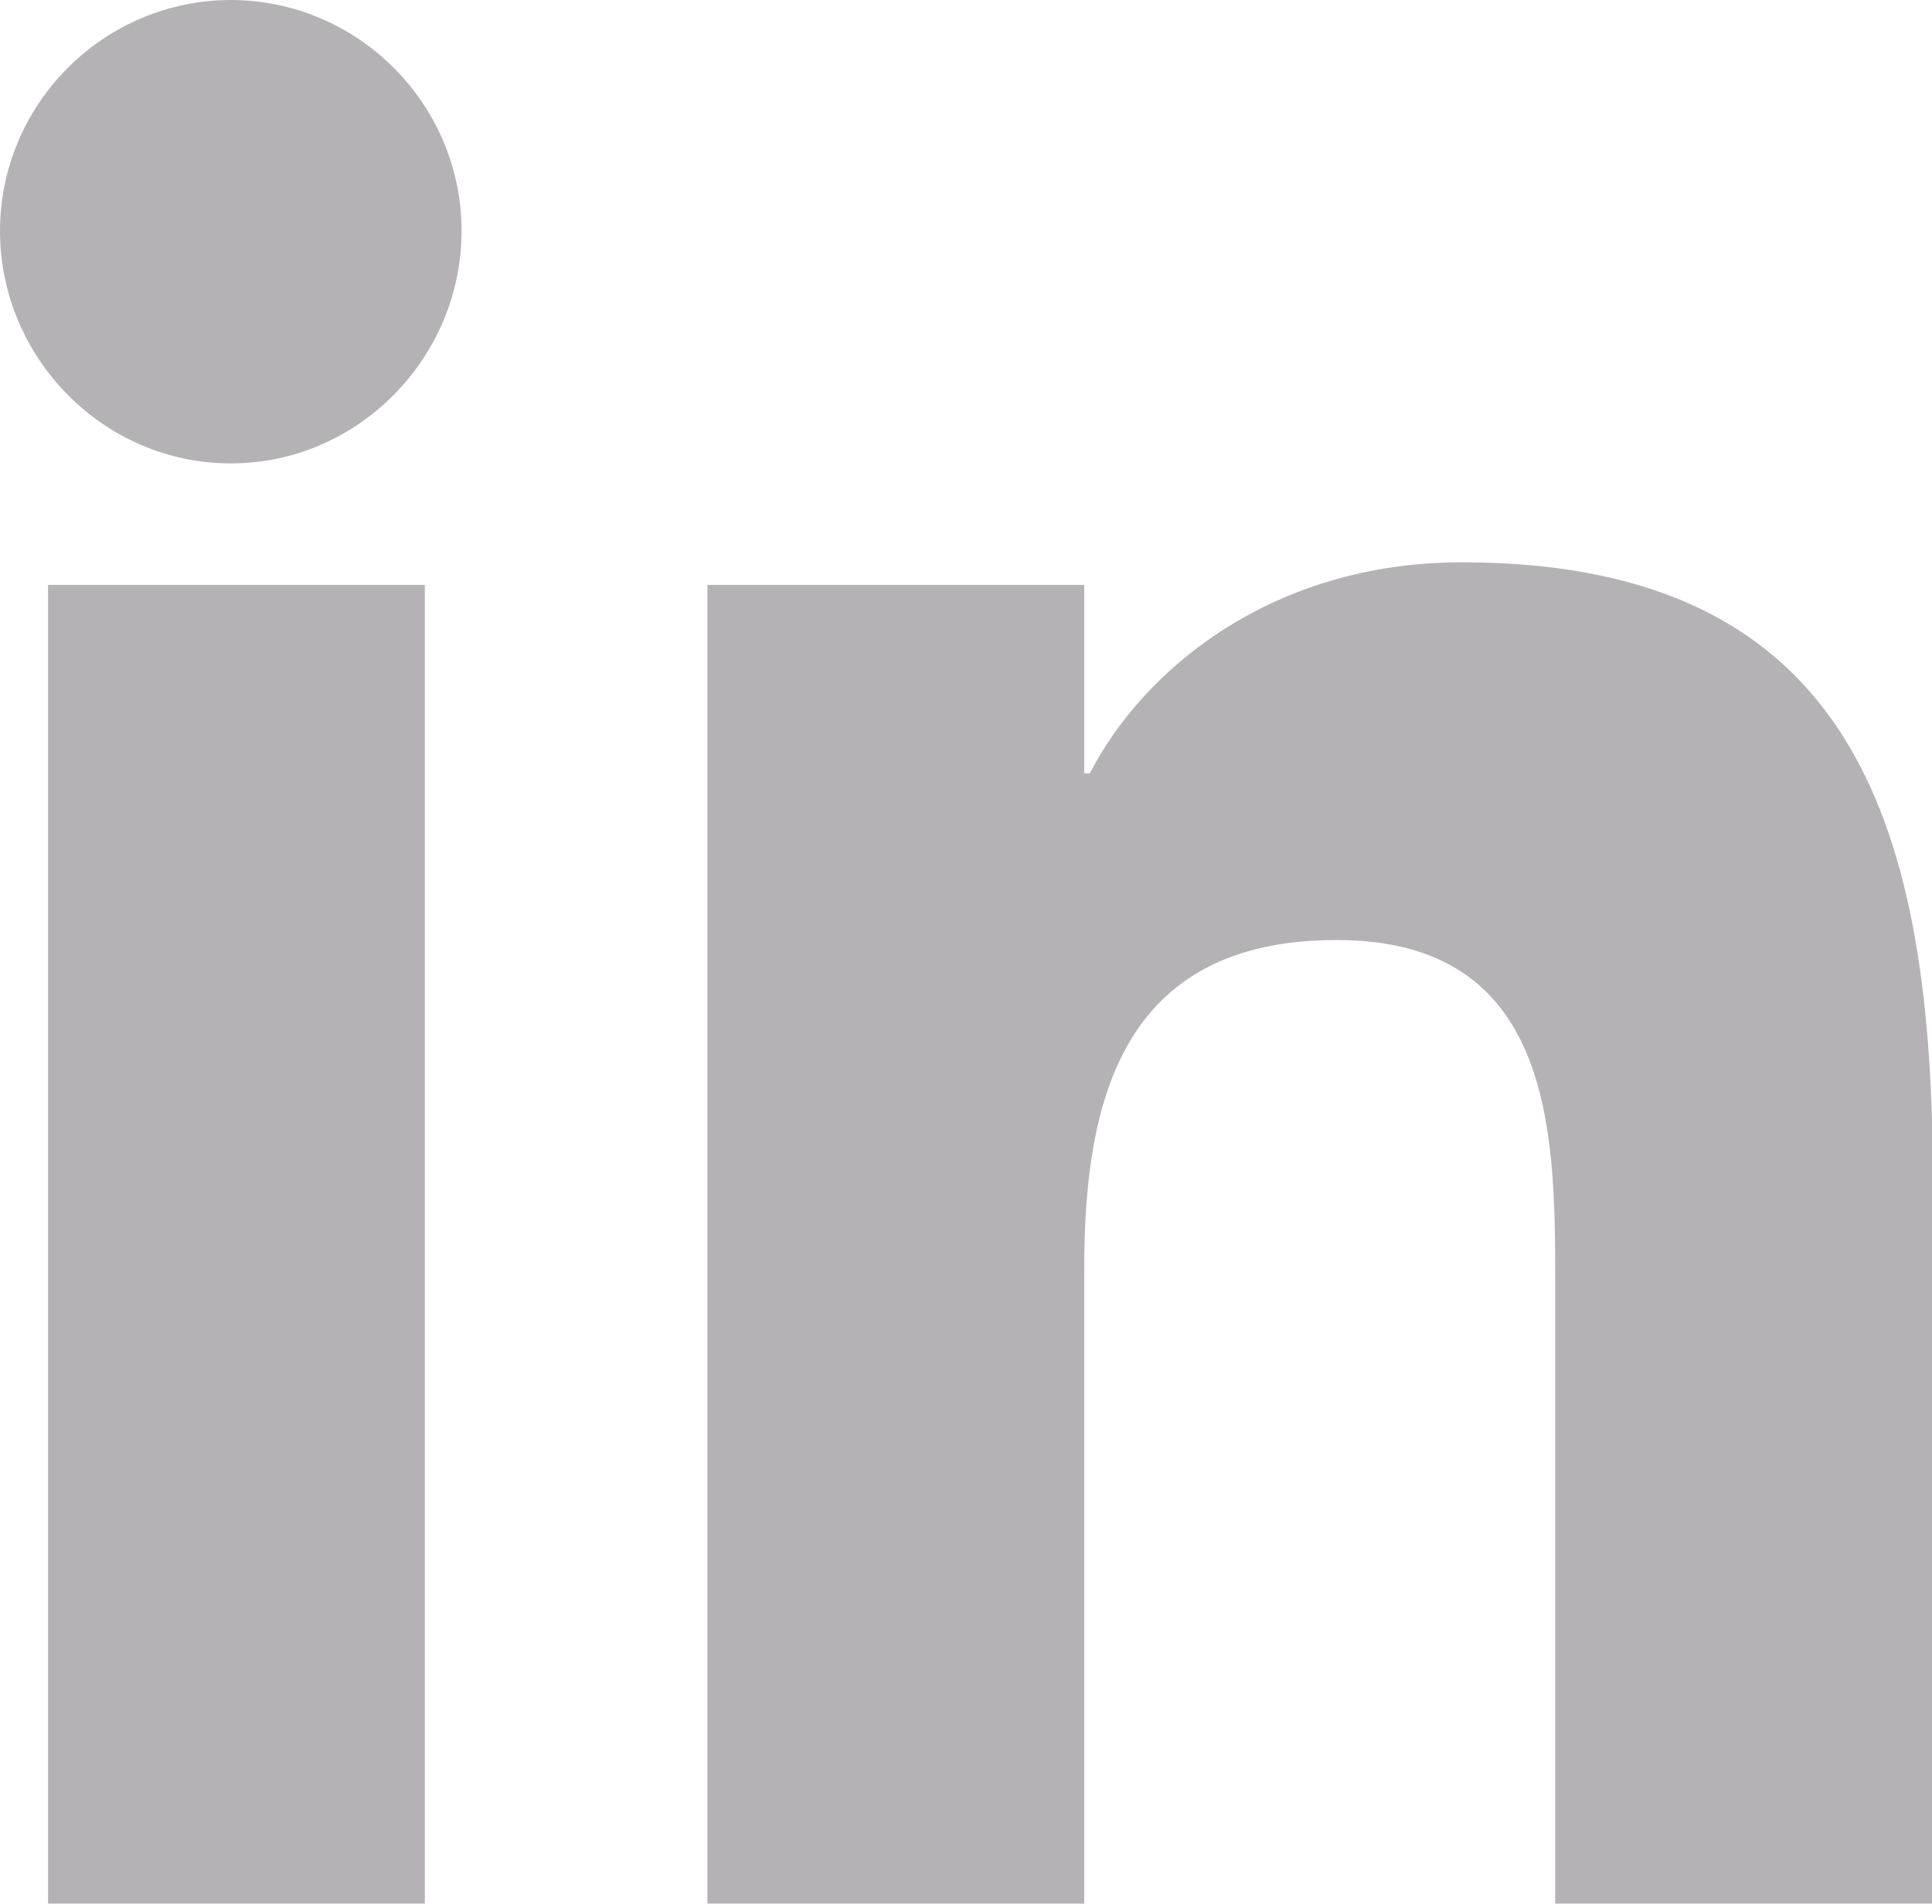
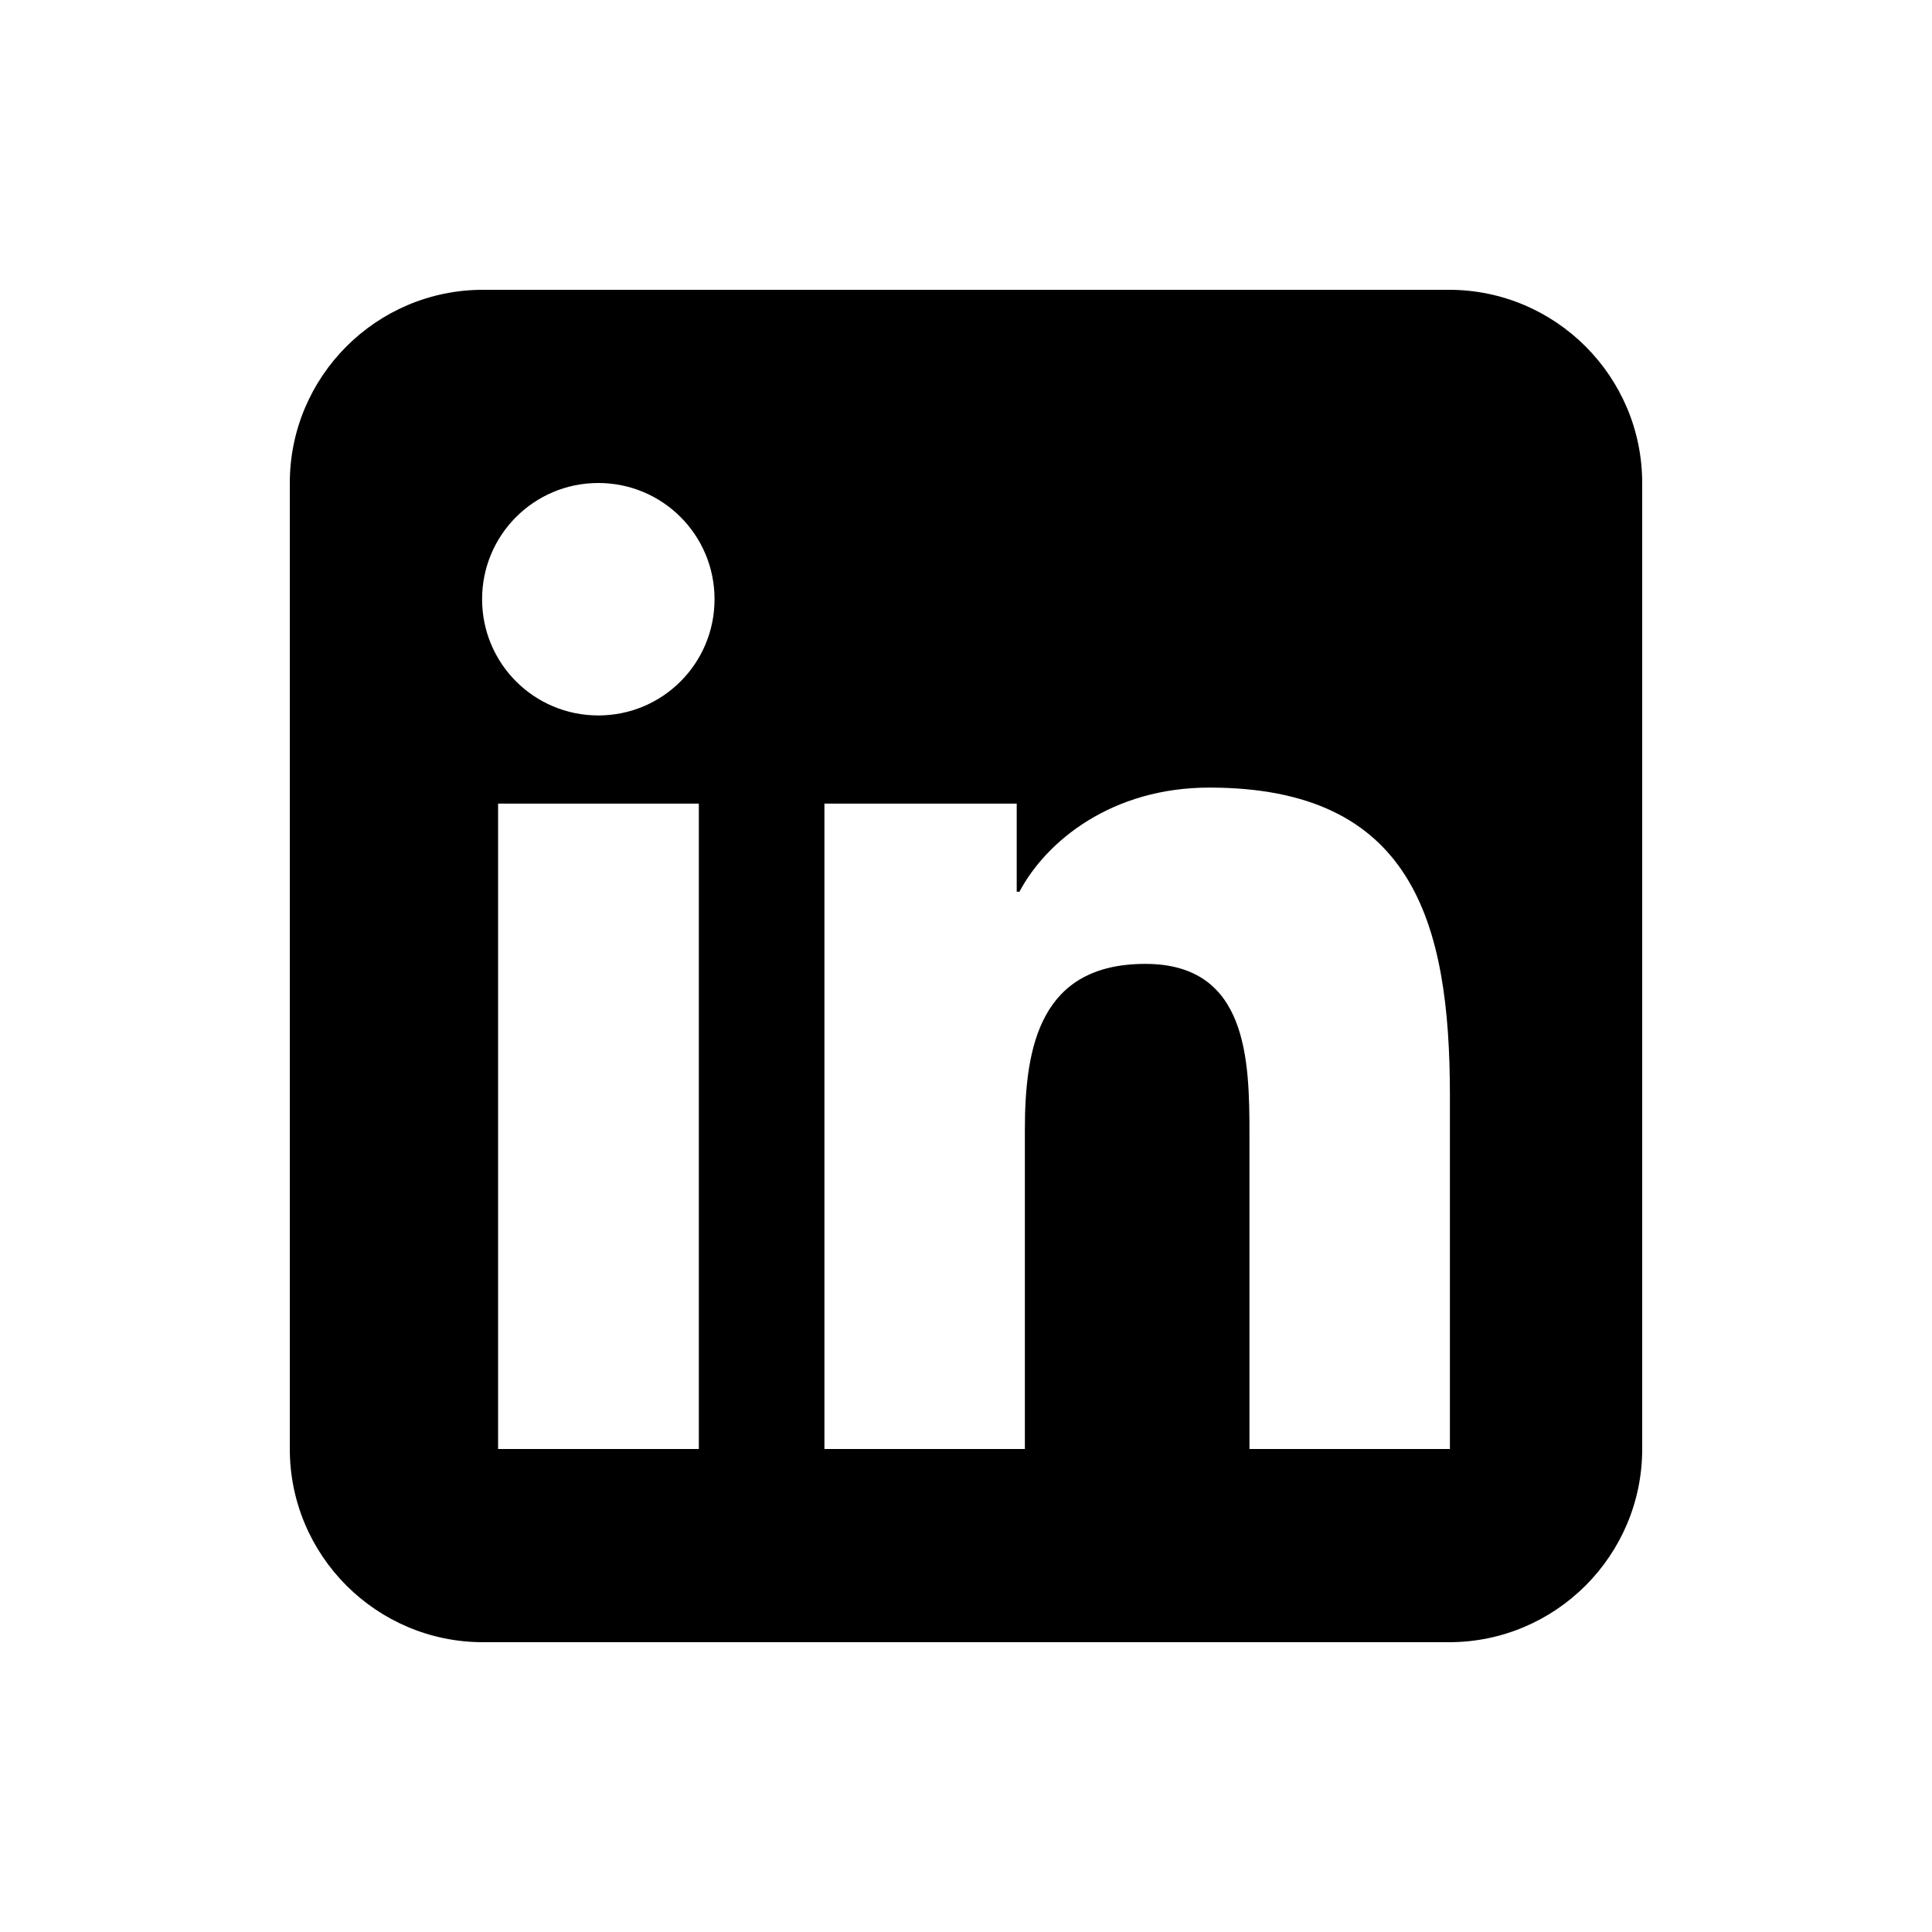
- <svg xmlns="http://www.w3.org/2000/svg" id="Layer_2" data-name="Layer 2" viewBox="0 0 20.51 20.21">
-   <defs>
-     <style>
-       .cls-1 {
-         fill: #b5b2b5;
-       }
-     </style>
-   </defs>
-   <g id="Footer">
-     <path class="cls-1" d="M4.51,20.21H.51V6.21h4v14ZM2.45,4.92c-1.35,0-2.45-1.12-2.45-2.47,0-.65.26-1.27.72-1.73.46-.46,1.08-.72,1.73-.72s1.27.26,1.73.72c.46.46.72,1.08.72,1.73,0,1.35-1.1,2.47-2.45,2.47ZM20.51,20.21h-4v-6.63c0-1.58-.03-3.6-2.32-3.6s-2.68,1.72-2.68,3.49v6.74h-4V6.21h4v2h.06c.56-1.09,1.92-2.24,3.95-2.24,4.22,0,5,2.88,5,6.61v7.63h0Z" />
-   </g>
+ <svg xmlns="http://www.w3.org/2000/svg" viewBox="0 0 640 640">
+   <path d="M160 96C124.7 96 96 124.7 96 160L96 480C96 515.3 124.7 544 160 544L480 544C515.3 544 544 515.3 544 480L544 160C544 124.7 515.3 96 480 96L160 96zM165 266.2L231.5 266.2L231.5 480L165 480L165 266.2zM236.7 198.5C236.7 219.8 219.5 237 198.2 237C176.9 237 159.7 219.8 159.7 198.5C159.7 177.2 176.9 160 198.2 160C219.5 160 236.7 177.2 236.7 198.5zM413.9 480L413.9 376C413.9 351.2 413.4 319.3 379.4 319.3C344.8 319.3 339.5 346.3 339.5 374.2L339.5 480L273.1 480L273.1 266.2L336.8 266.2L336.8 295.4L337.7 295.4C346.6 278.6 368.3 260.9 400.6 260.9C467.8 260.9 480.3 305.2 480.3 362.8L480.3 480L413.9 480z" />
</svg>
